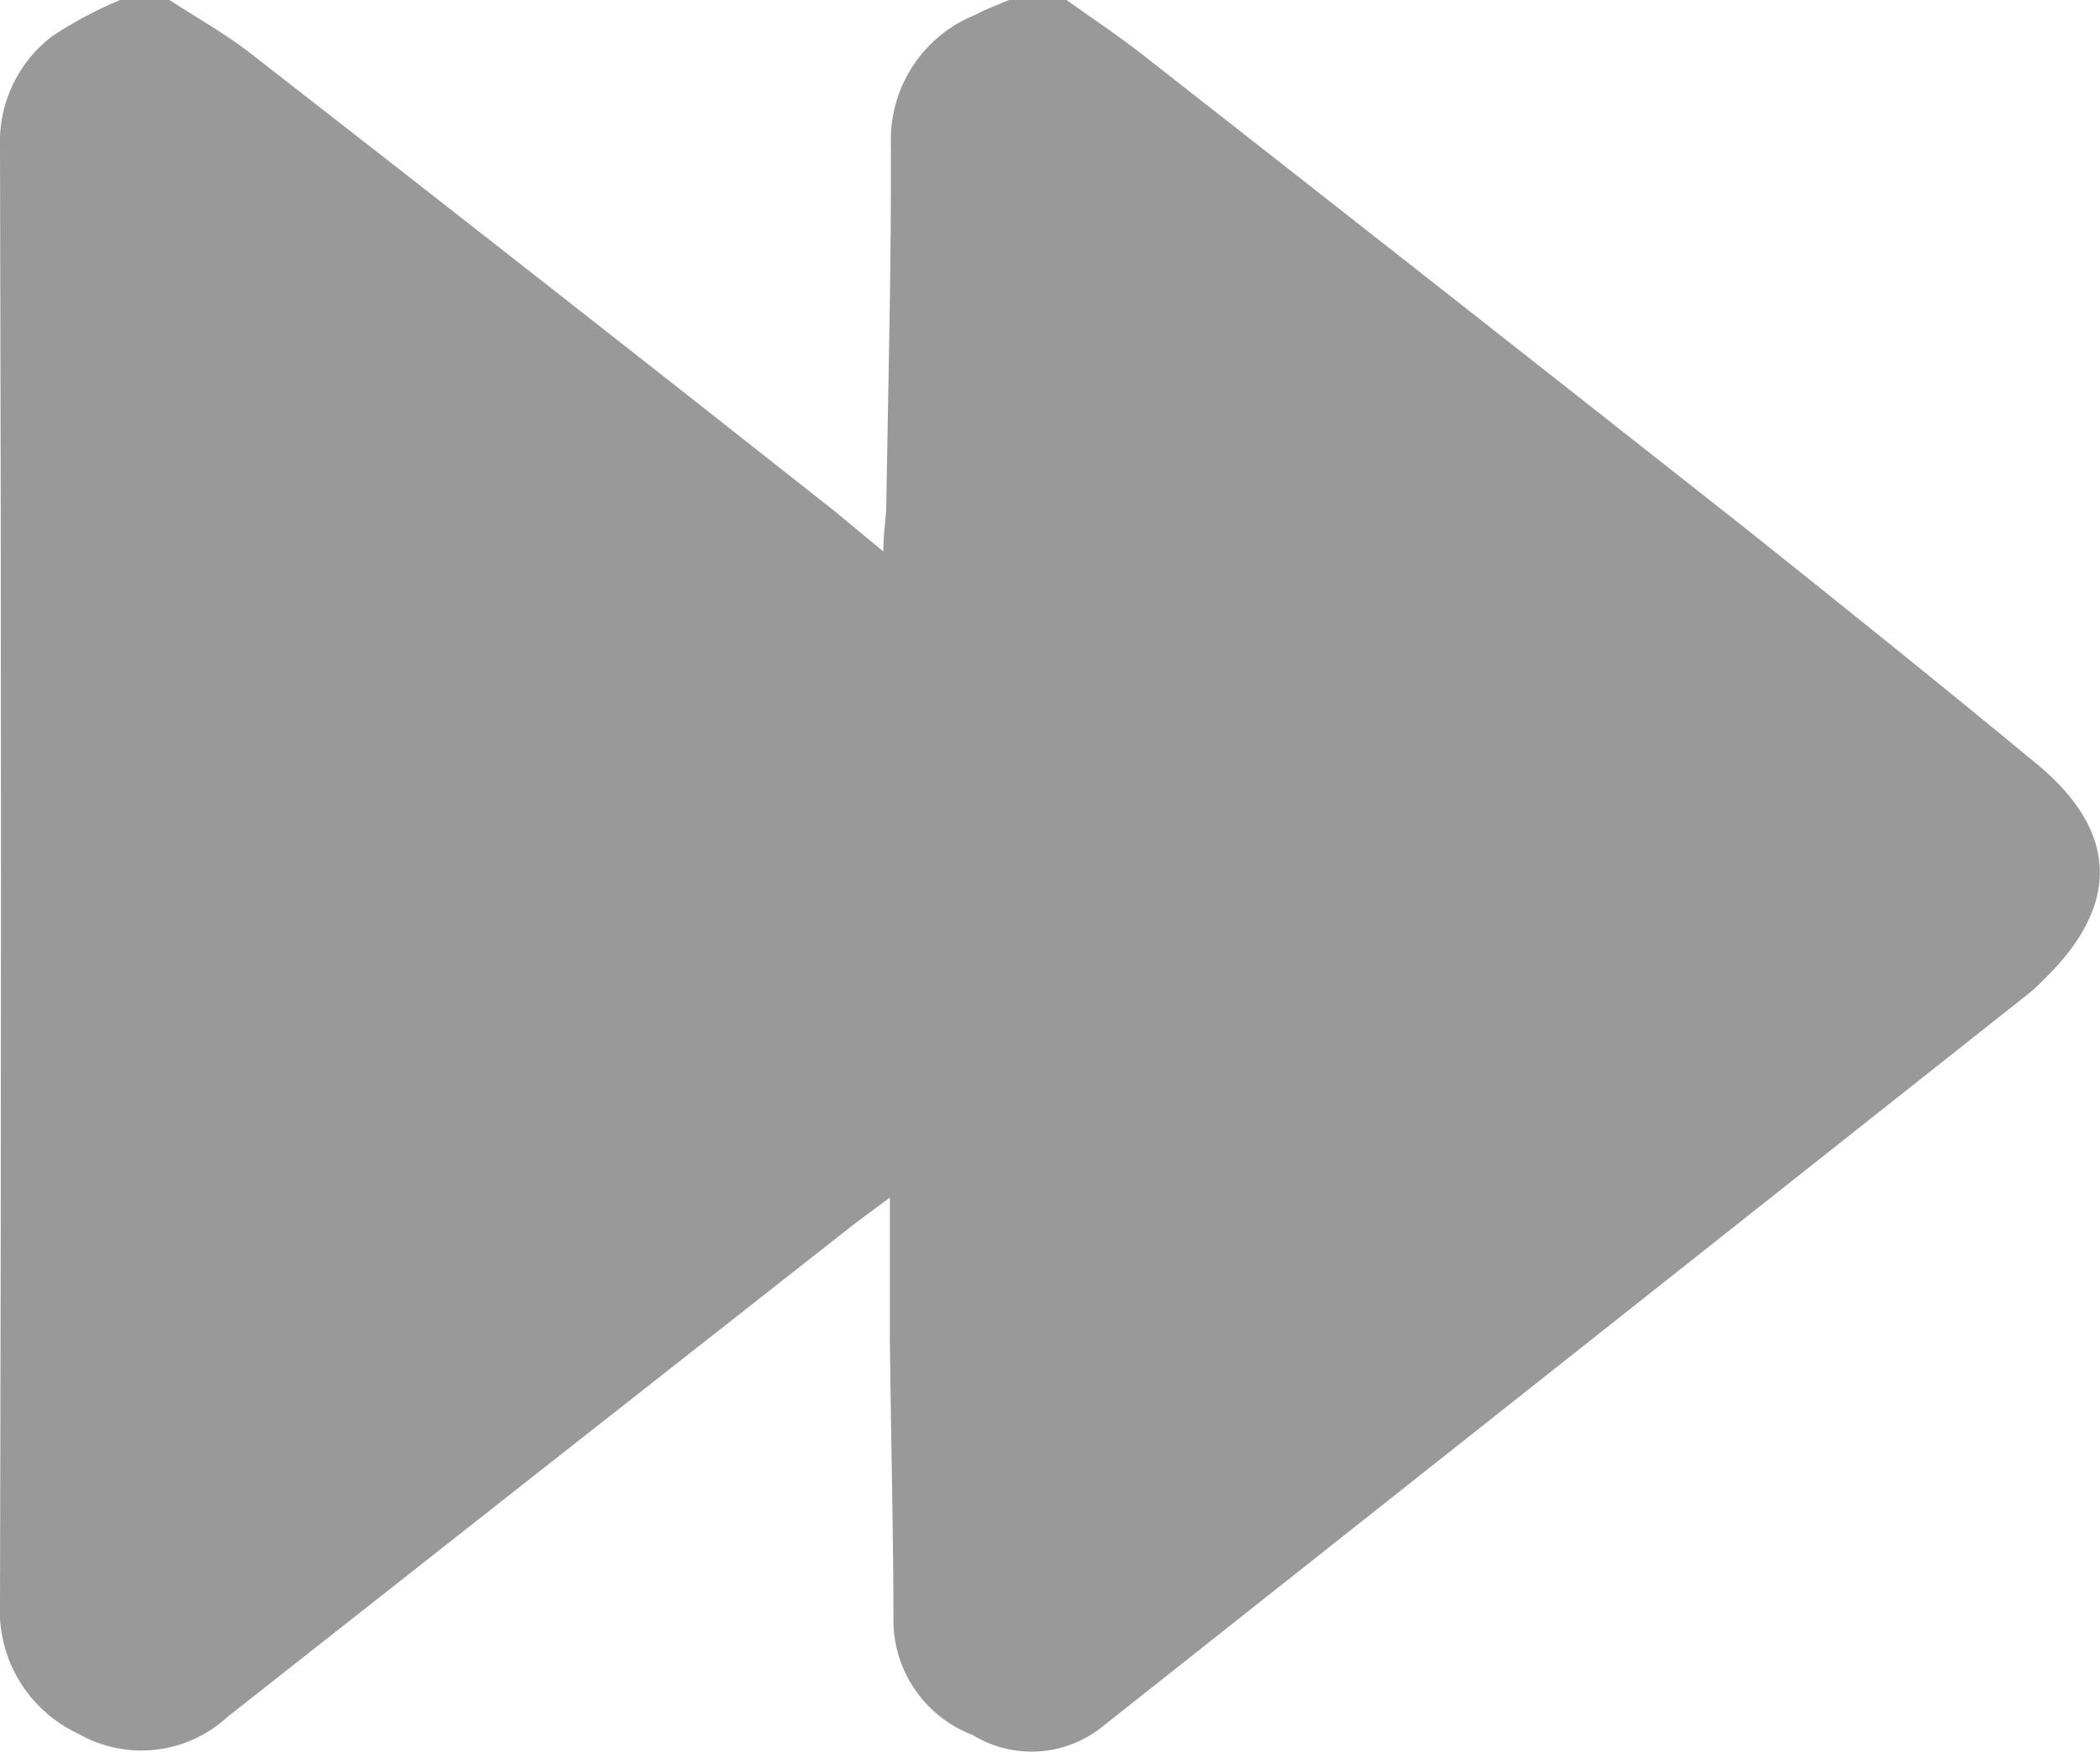
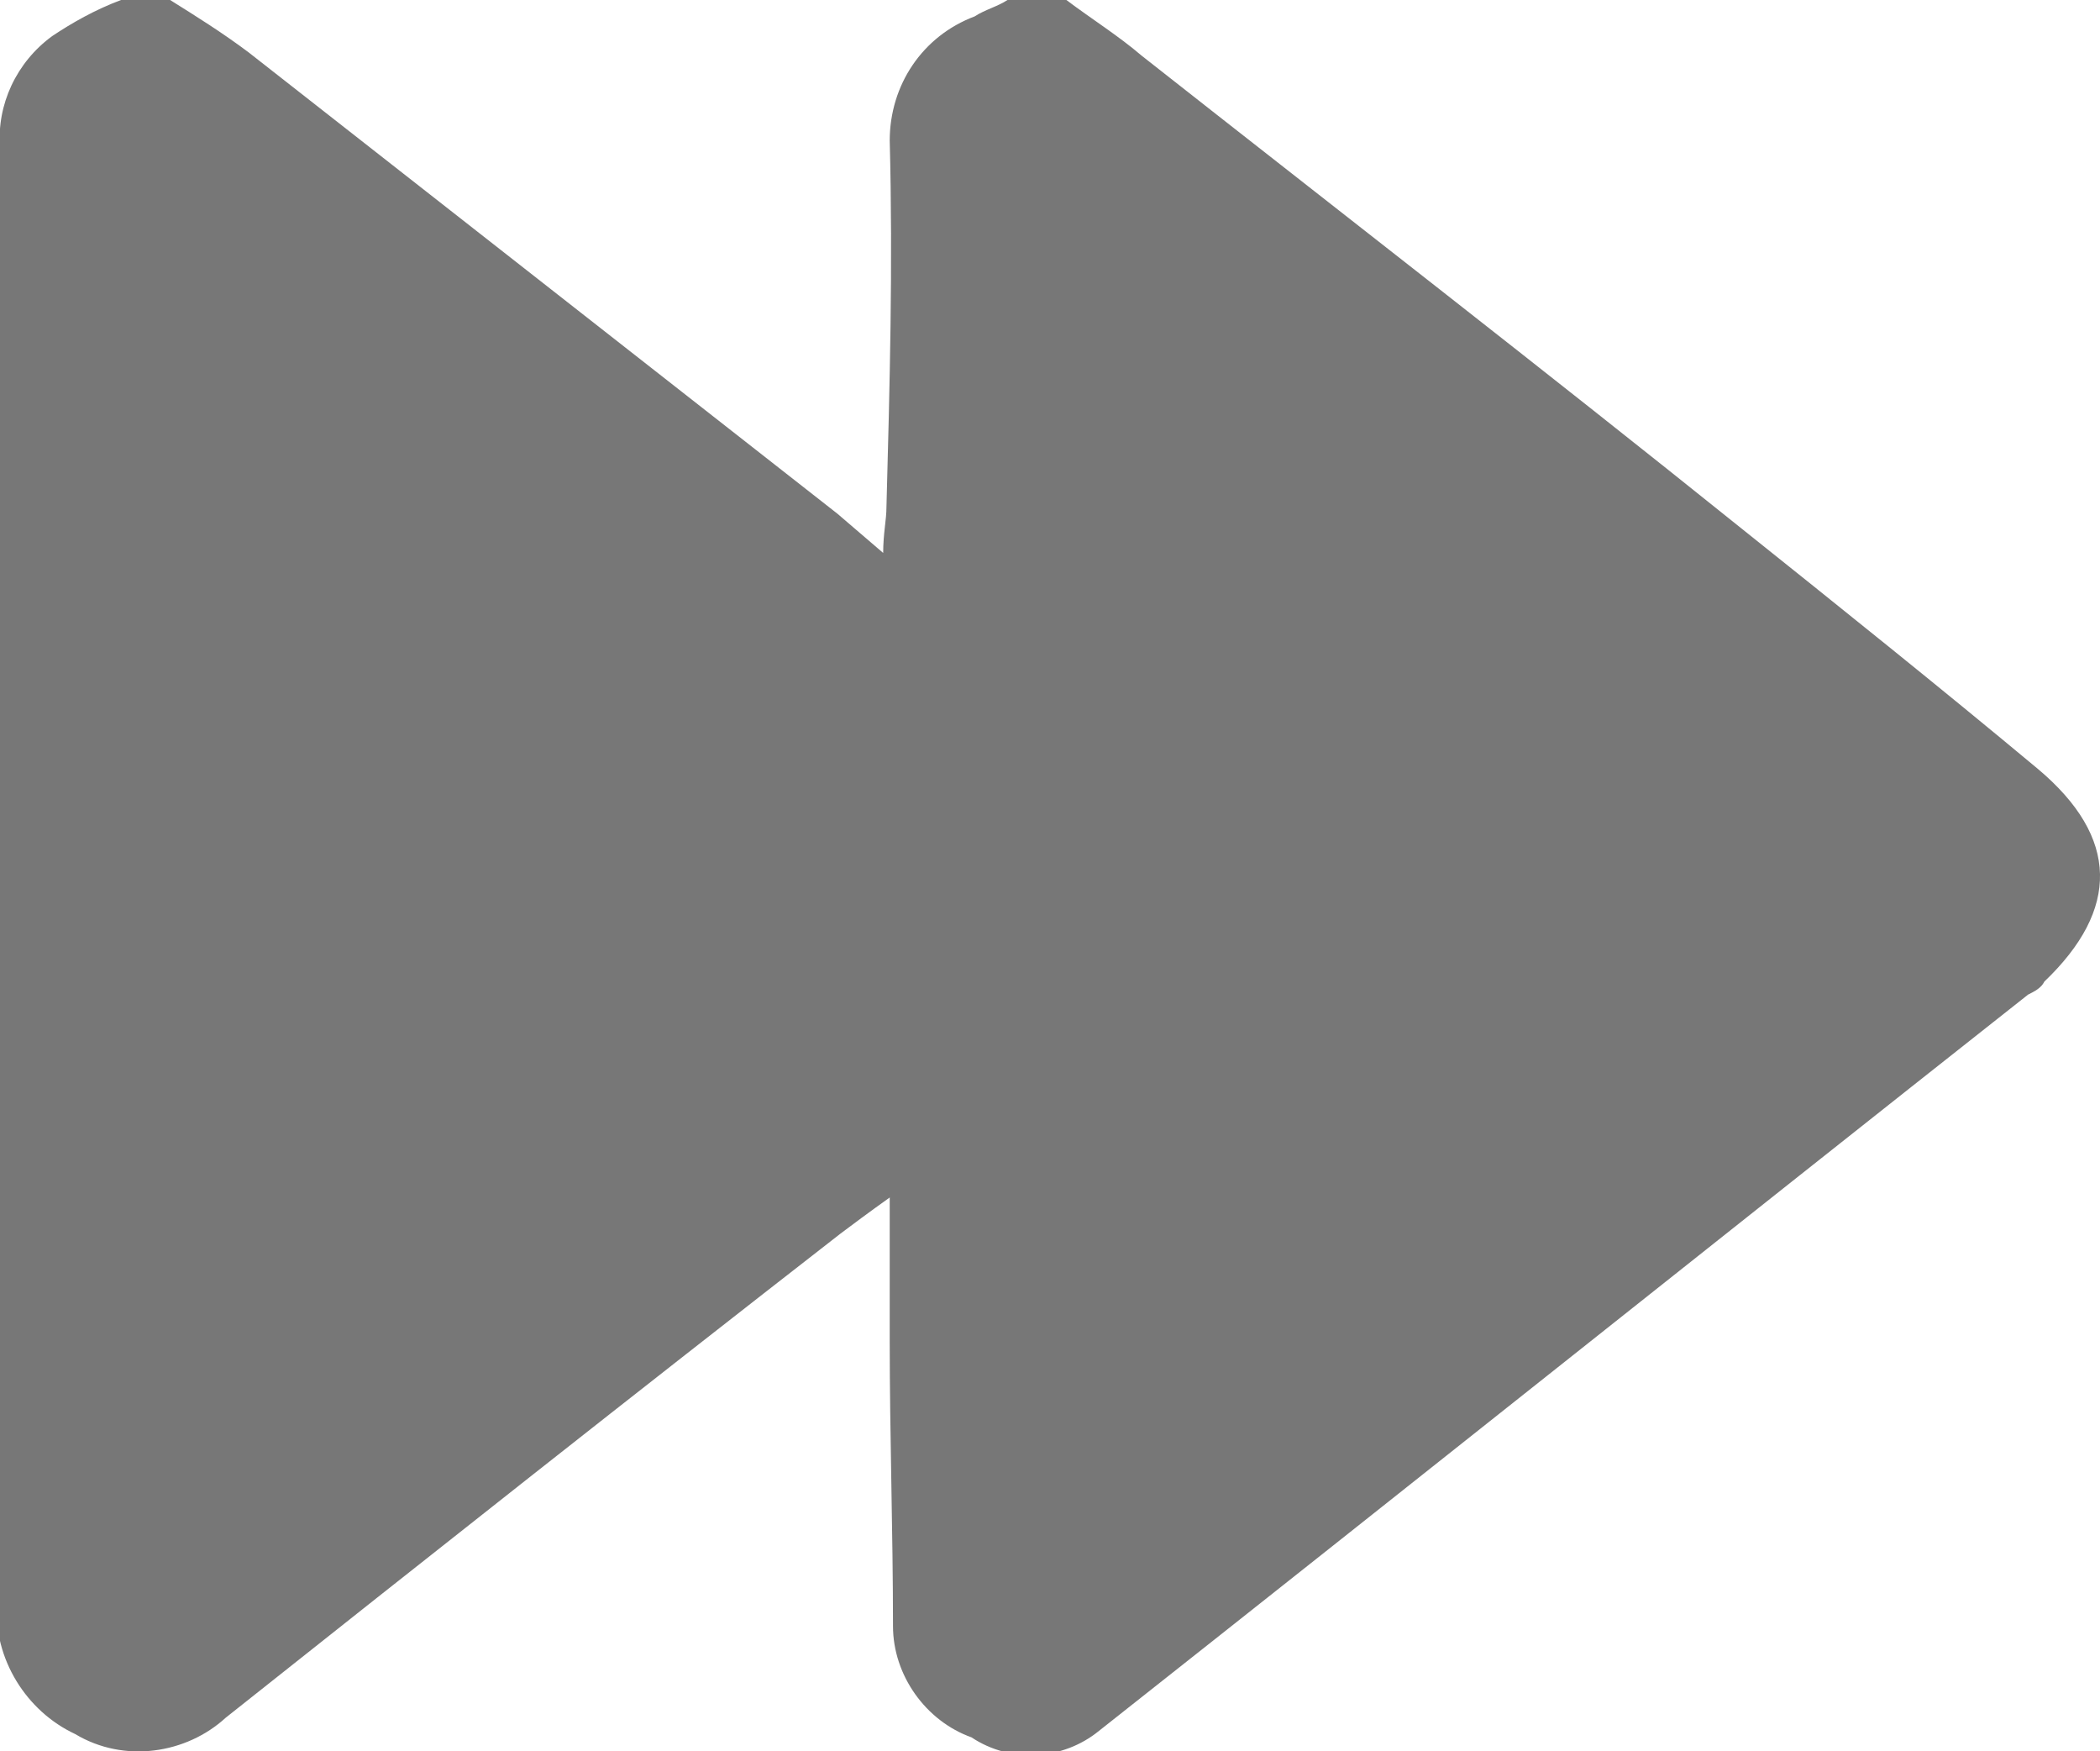
- <svg xmlns="http://www.w3.org/2000/svg" viewBox="0 0 64.19 53.54">
-   <defs>
-     <style>.cls-1{opacity:0.8;}.cls-2{fill:gray;}</style>
-   </defs>
-   <g id="Layer_2" data-name="Layer 2">
-     <g id="Top_panel" data-name="Top panel">
-       <g id="Status_Panel" data-name="Status Panel">
-         <g id="w6ixaS.tif" class="cls-1">
-           <path class="cls-2" d="M30.84,0H32.6c.77.55,1.57,1.08,2.31,1.66q9.21,7.21,18.39,14.45c3,2.39,6,4.8,9,7.28,2.47,2.07,2.49,4.29.2,6.53a6,6,0,0,1-.46.43q-14.2,11.24-28.4,22.48a3.45,3.45,0,0,1-3.91.21,3.76,3.76,0,0,1-2.42-3.38c0-2.89-.08-5.79-.11-8.68,0-1.36,0-2.72,0-4.37-.69.52-1.09.8-1.47,1.11Q16.33,45.1,6.95,52.49A3.88,3.88,0,0,1,2.39,53,4.15,4.15,0,0,1,0,49Q.06,26.75,0,4.49A4.05,4.05,0,0,1,1.59,1.11,12.43,12.43,0,0,1,3.67,0H5.18c.8.52,1.65,1,2.4,1.57q9,7,18,14.11L27,16.86c0-.62.09-1,.09-1.41.06-3.72.16-7.45.14-11.17A4.11,4.11,0,0,1,29.82.45C30.14.27,30.5.15,30.84,0Z" />
+ <svg xmlns="http://www.w3.org/2000/svg" version="1.1" id="Layer_1" x="0px" y="0px" viewBox="0 0 64.2 53.5" style="enable-background:new 0 0 64.2 53.5;" xml:space="preserve">
+   <style type="text/css">
+ 	.st0{opacity:0.8;}
+ 	.st1{fill:#555555;}
+ </style>
+   <g id="Layer_2">
+     <g id="Top_panel">
+       <g id="Status_Panel">
+         <g id="w6ixaS.tif" class="st0">
+           <path class="st1" d="M30.8,0h1.8c0.8,0.6,1.6,1.1,2.3,1.7c6.1,4.8,12.3,9.6,18.4,14.5c3,2.4,6,4.8,9,7.3      c2.5,2.1,2.5,4.3,0.2,6.5c-0.1,0.2-0.3,0.3-0.5,0.4c-9.5,7.5-18.9,15-28.4,22.5c-1.1,0.9-2.7,1-3.9,0.2      c-1.4-0.5-2.4-1.9-2.4-3.4c0-2.9-0.1-5.8-0.1-8.7c0-1.4,0-2.7,0-4.4c-0.7,0.5-1.1,0.8-1.5,1.1c-6.3,4.9-12.5,9.8-18.8,14.8      c-1.2,1.1-3.1,1.4-4.6,0.5c-1.5-0.7-2.5-2.3-2.4-4C0,34.2,0,19.3,0,4.5c-0.1-1.3,0.5-2.6,1.6-3.4C2.2,0.7,2.9,0.3,3.7,0h1.5      C6,0.5,6.8,1,7.6,1.6c6,4.7,12,9.4,18,14.1l1.4,1.2c0-0.6,0.1-1,0.1-1.4c0.1-3.7,0.2-7.4,0.1-11.2c0-1.7,1-3.2,2.6-3.8      C30.1,0.3,30.5,0.2,30.8,0z" />
        </g>
      </g>
    </g>
  </g>
</svg>
